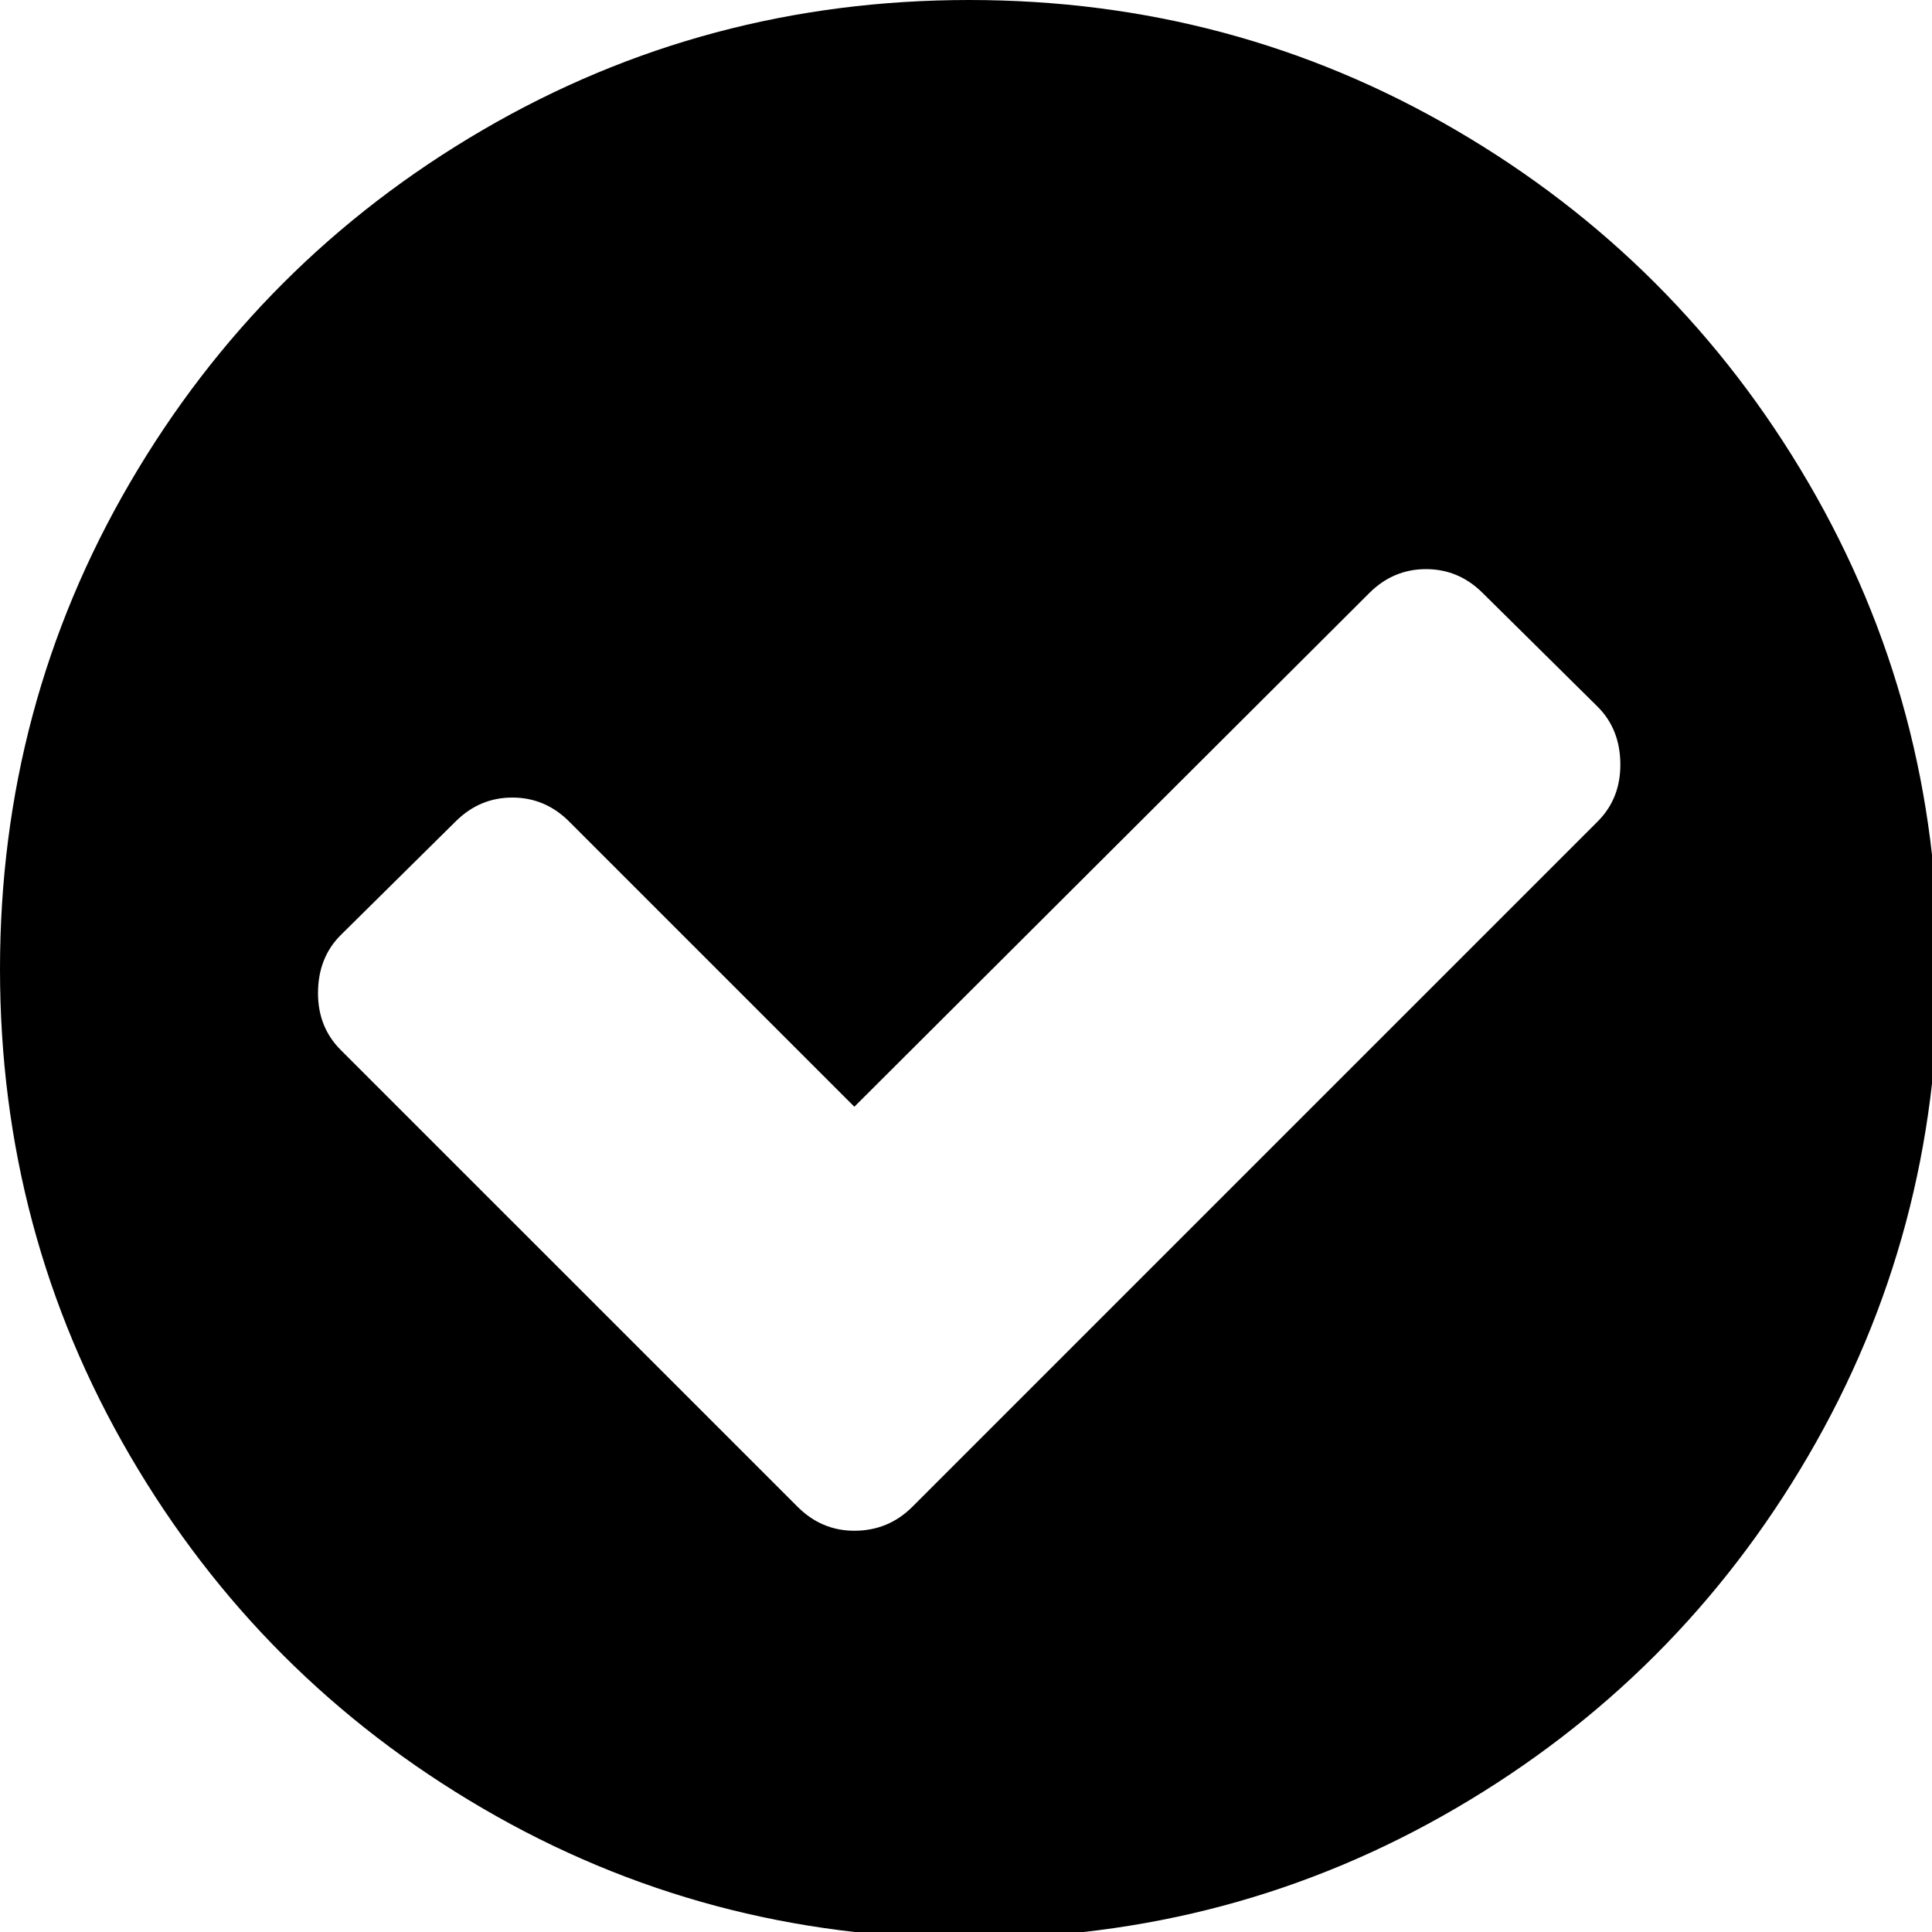
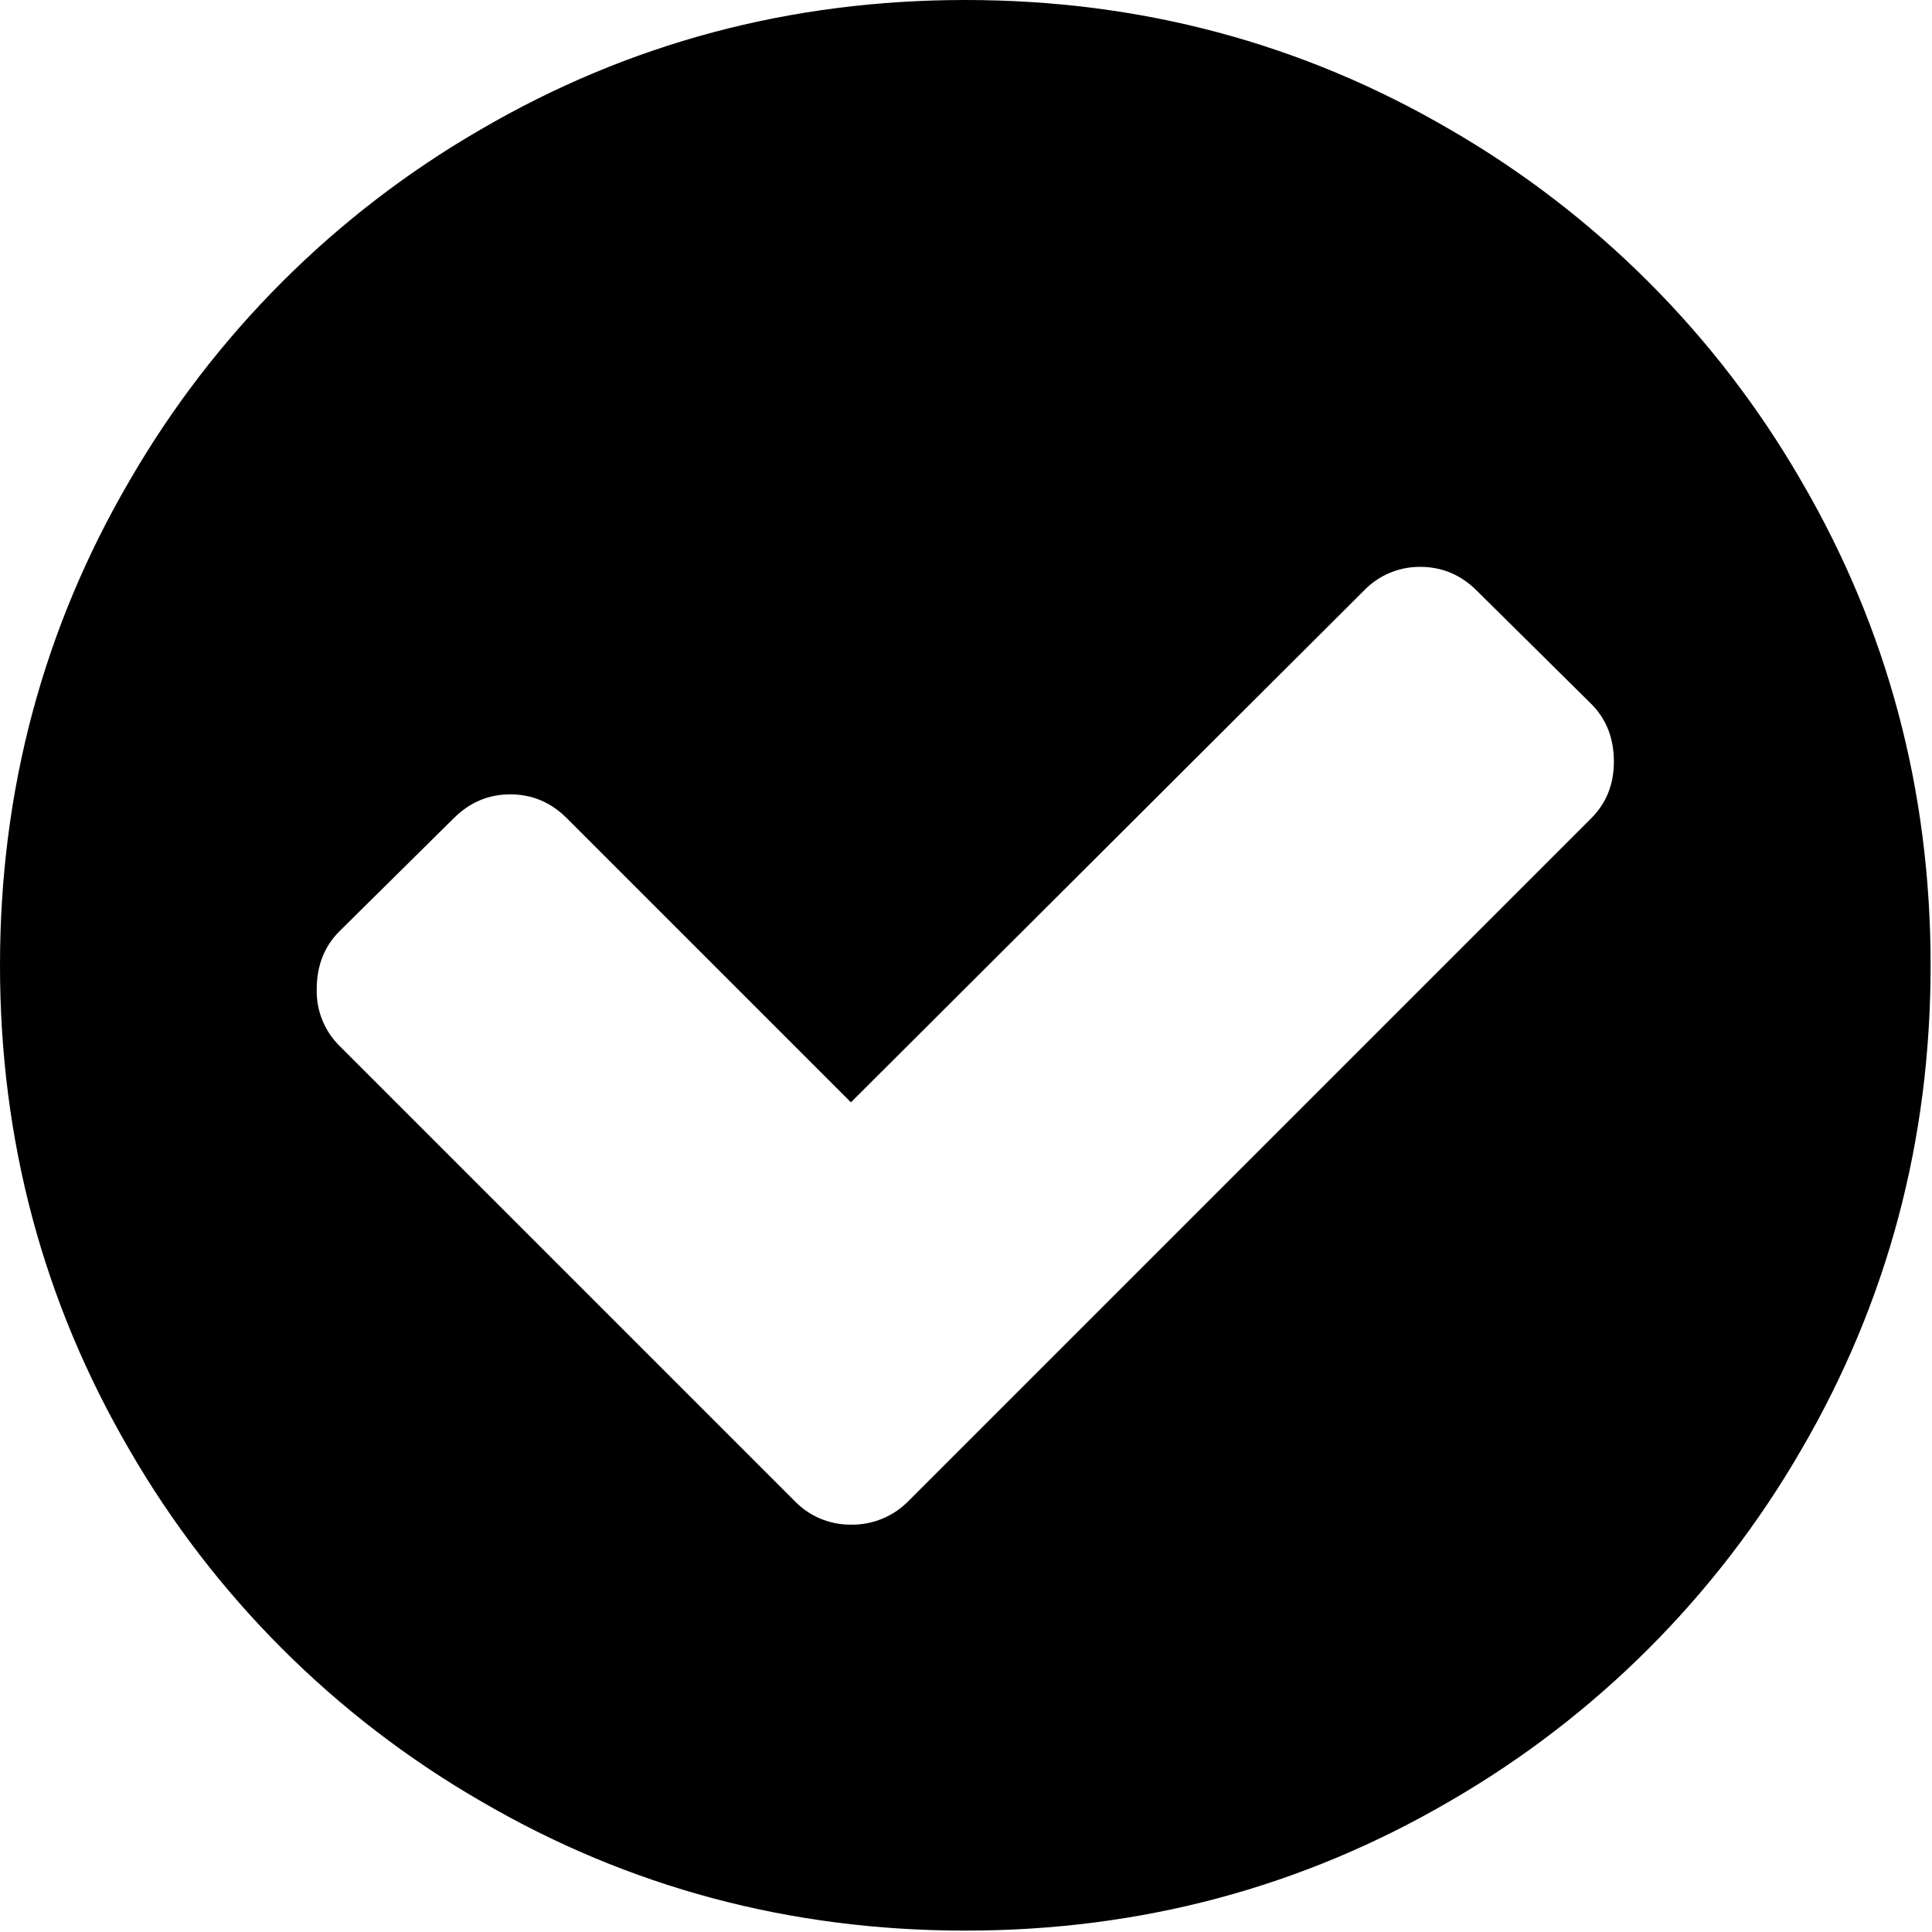
- <svg xmlns="http://www.w3.org/2000/svg" version="1.1" id="Capa_1" x="0px" y="0px" width="500px" height="500px" viewBox="0 0 500 500" enable-background="new 0 0 500 500" xml:space="preserve">
-   <path d="M468.011,124.918c-22.429-38.426-52.854-68.851-91.279-91.279C338.295,11.211,296.338,0,250.829,0  c-45.506,0-87.475,11.211-125.903,33.639c-38.43,22.425-68.854,52.85-91.283,91.279C11.211,163.35,0,205.319,0,250.82  c0,45.506,11.215,87.467,33.639,125.903c22.429,38.422,52.854,68.851,91.283,91.279c38.432,22.427,80.397,33.639,125.902,33.639  c45.506,0,87.475-11.212,125.903-33.639c38.426-22.425,68.851-52.854,91.279-91.279c22.423-38.433,33.635-80.401,33.635-125.903  C501.642,205.315,490.43,163.344,468.011,124.918z M413.46,212.61L236.125,389.947c-4.138,4.138-9.143,6.209-15.024,6.209  c-5.661,0-10.558-2.071-14.696-6.209L88.175,271.725c-3.915-3.924-5.876-8.813-5.876-14.695c0-6.097,1.956-11.107,5.876-15.028  l29.72-29.391c4.142-4.136,9.035-6.205,14.699-6.205s10.563,2.069,14.7,6.205l73.811,73.811l133.25-132.924  c4.136-4.138,9.035-6.207,14.695-6.207c5.654,0,10.562,2.069,14.695,6.207l29.72,29.395c3.925,3.917,5.88,8.923,5.88,15.019  C419.346,203.792,417.389,208.691,413.46,212.61z" />
+ <svg xmlns="http://www.w3.org/2000/svg" viewBox="0 0 32 32">
+   <path d="M29.833 7.963a15.921 15.921 0 0 0-5.818-5.819C21.565.714 18.89 0 15.989 0c-2.9 0-5.576.715-8.026 2.144a15.917 15.917 0 0 0-5.818 5.819C.715 10.413 0 13.088 0 15.989c0 2.9.715 5.575 2.144 8.025a15.922 15.922 0 0 0 5.82 5.819c2.449 1.43 5.124 2.144 8.025 2.144 2.9 0 5.576-.715 8.025-2.144a15.92 15.92 0 0 0 5.82-5.819c1.428-2.45 2.143-5.125 2.143-8.025 0-2.901-.715-5.577-2.144-8.026zm-3.477 5.59L15.052 24.857a1.304 1.304 0 0 1-.958.396 1.28 1.28 0 0 1-.937-.396l-7.536-7.536a1.272 1.272 0 0 1-.375-.937c0-.388.125-.708.375-.958l1.894-1.873c.264-.264.576-.396.937-.396.361 0 .674.132.937.396l4.705 4.705 8.494-8.473a1.28 1.28 0 0 1 .937-.396c.36 0 .673.132.937.396l1.894 1.874c.25.25.375.568.375.957 0 .375-.125.687-.375.937z" fill="currentColor" fill-rule="nonzero" />
</svg>
